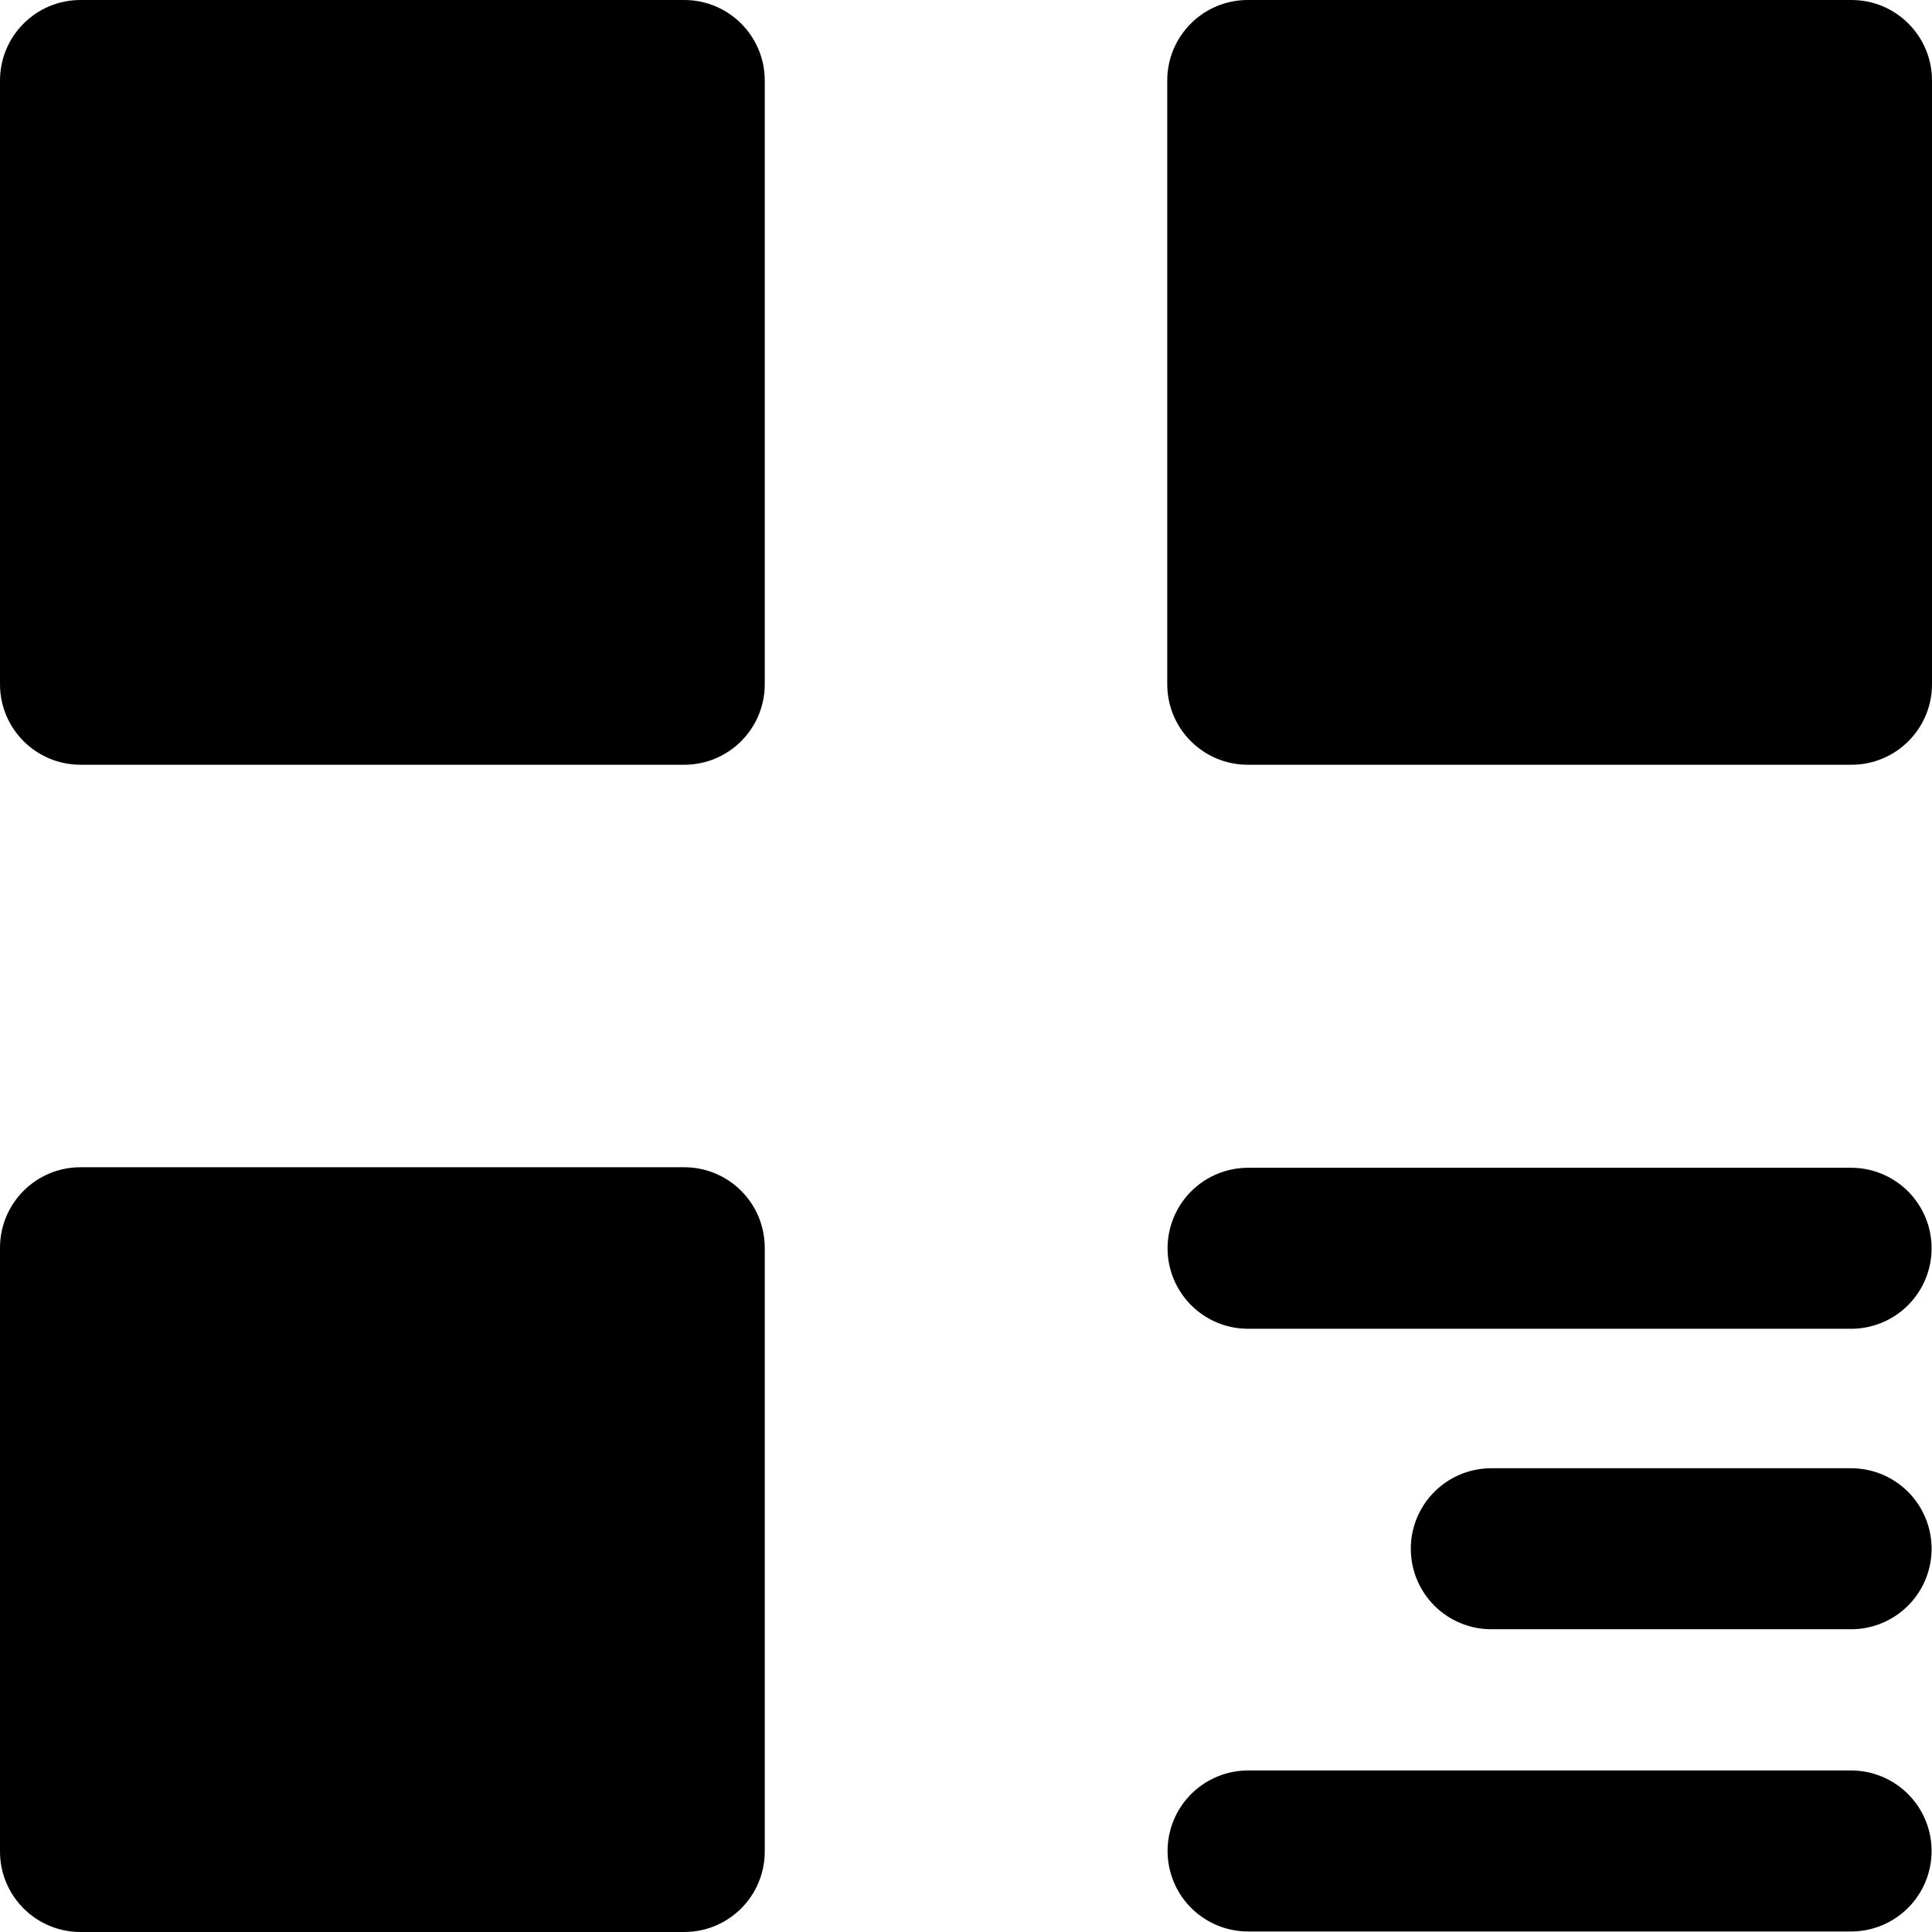
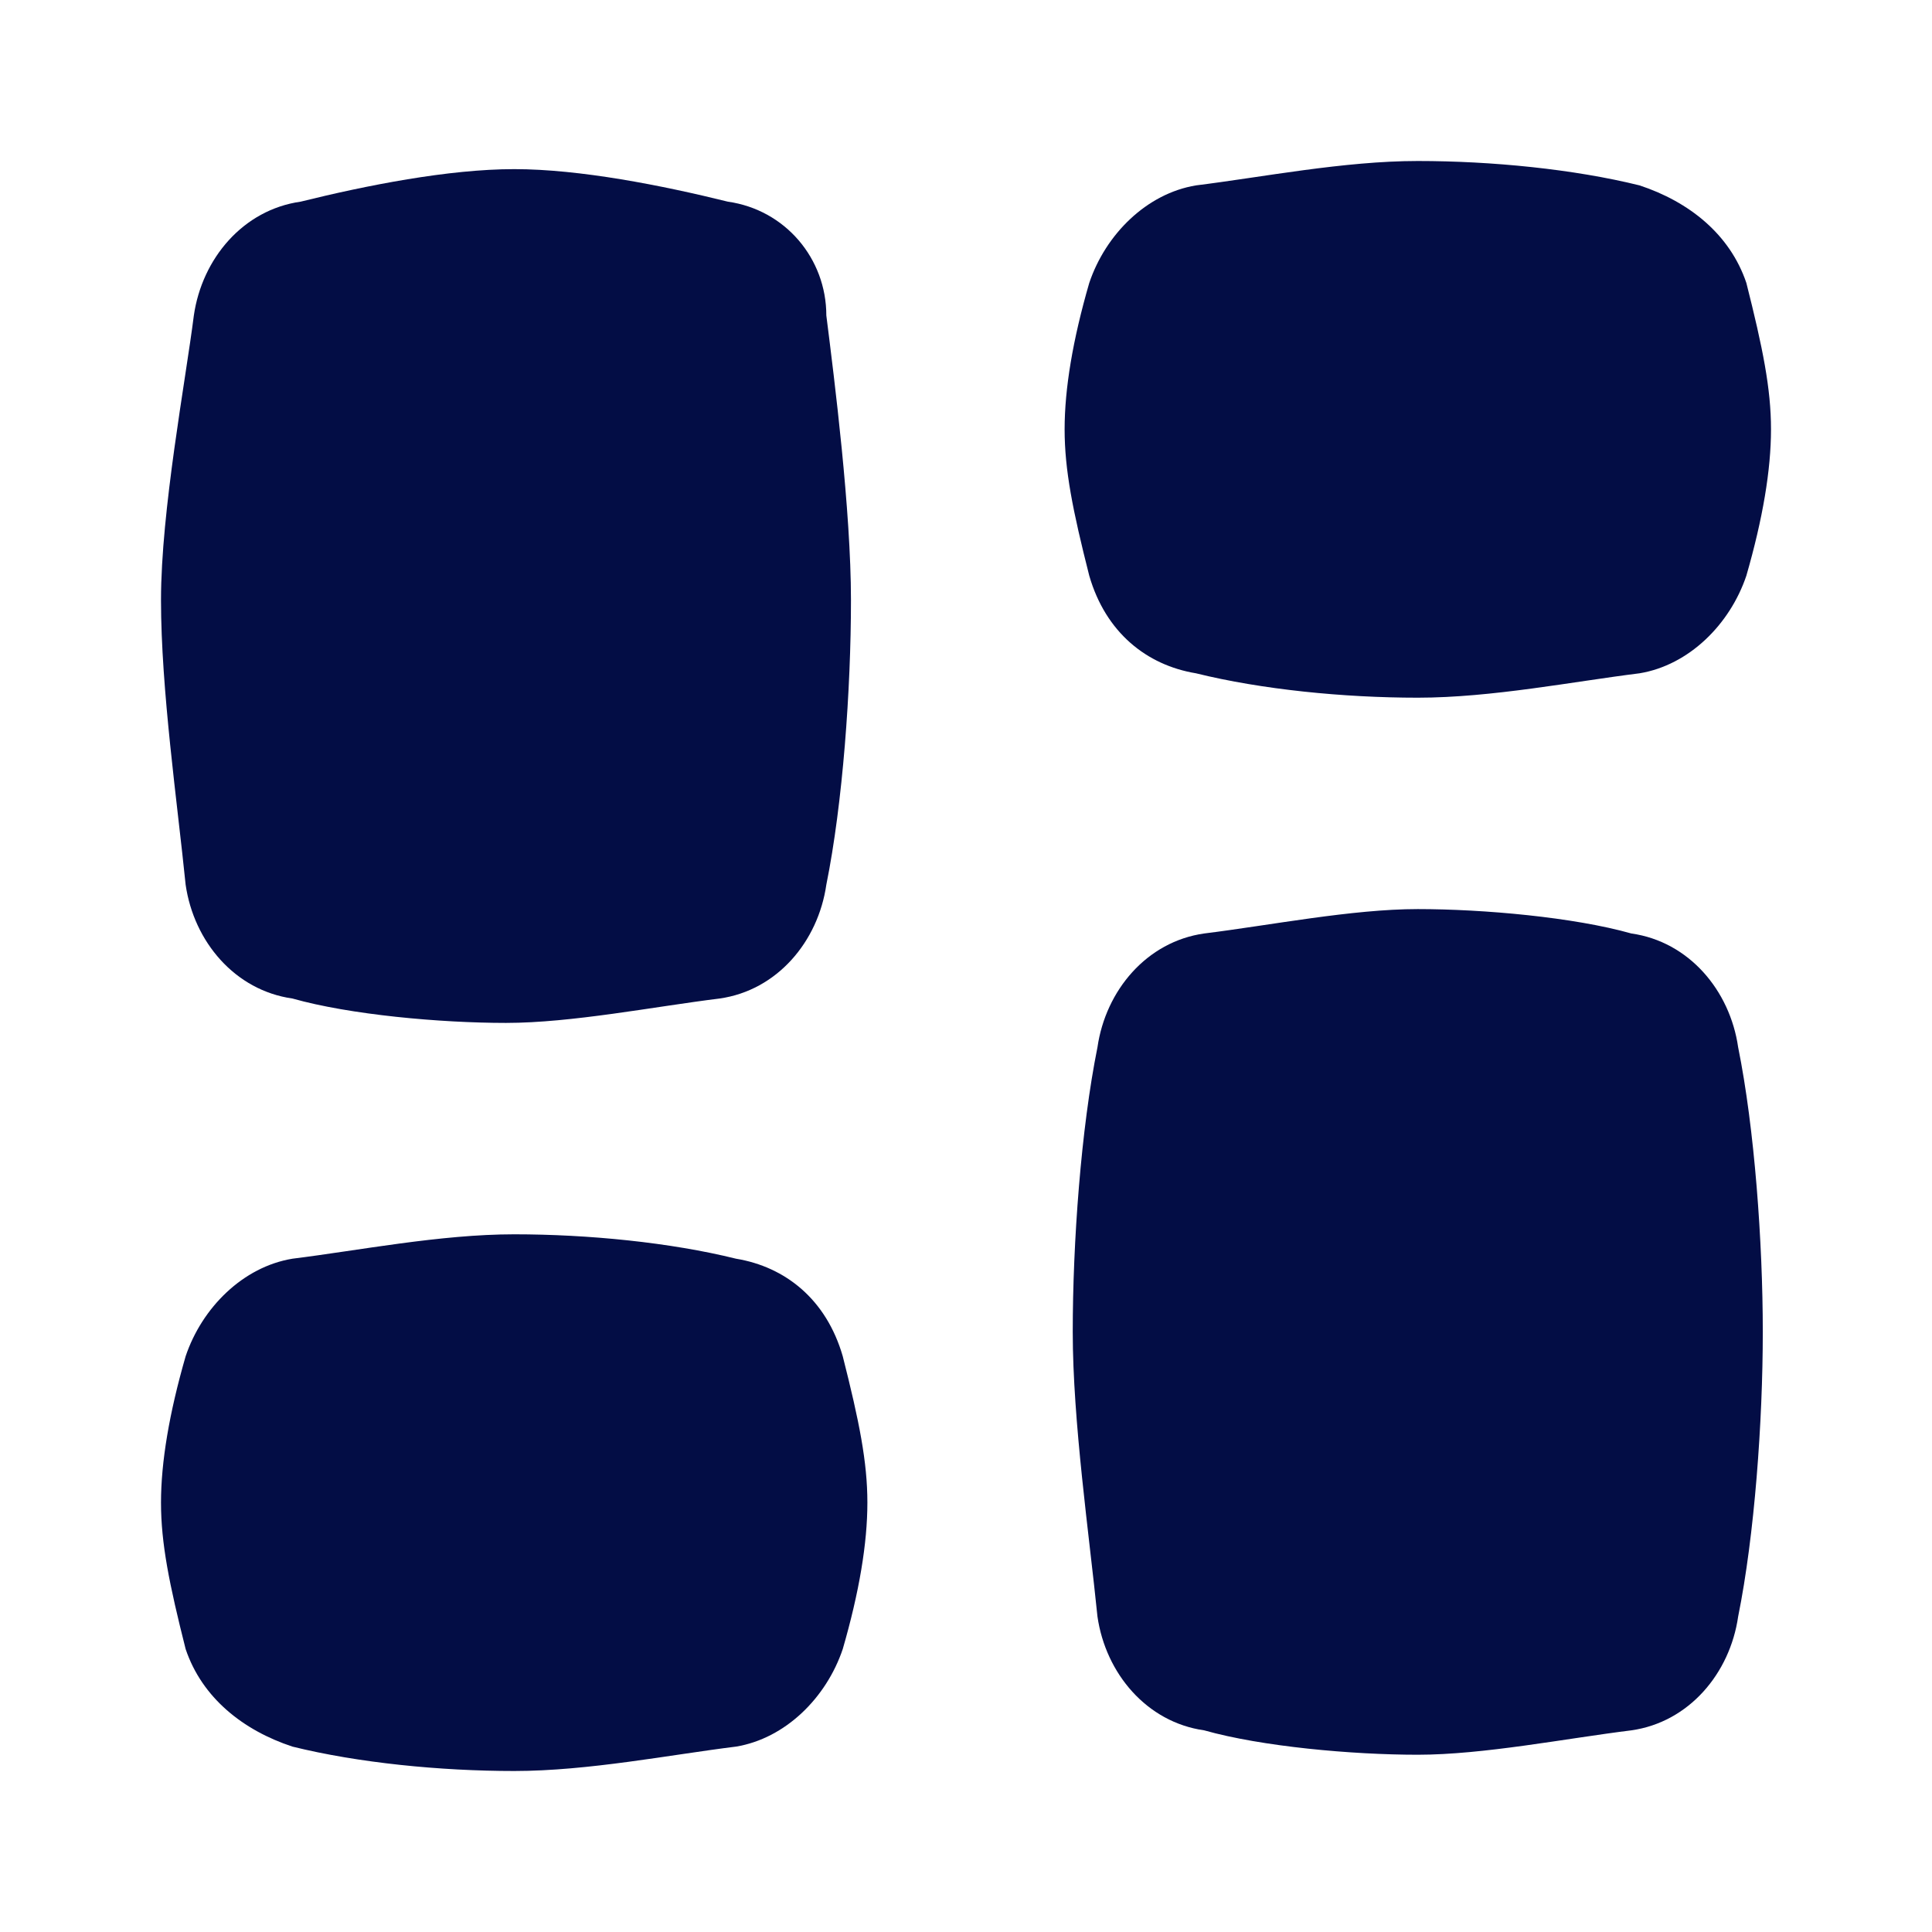
- <svg xmlns="http://www.w3.org/2000/svg" width="48" height="48" viewBox="0 0 48 48">
-   <g id="total_app" transform="translate(-4 -4)">
-     <rect id="Rectangle_111" width="19" height="19" rx="2" transform="translate(4 4)" />
-     <rect id="Rectangle_112" width="19" height="19" rx="2" transform="translate(4 33)" />
-     <rect id="Rectangle_113" width="19" height="19" rx="2" transform="translate(33 4)" />
-     <g id="Group_189" transform="translate(35.572 35.013)">
-       <path id="Path_190" d="M28,28.5H42.982" transform="translate(-28.564 -13.526)" fill="rgba(0,0,0,0)" stroke="#000" stroke-linecap="round" stroke-linejoin="round" stroke-width="4" />
-       <path id="Path_191" d="M36,36h8.939" transform="translate(-30.521 -28.535)" fill="none" stroke="#000" stroke-linecap="round" stroke-linejoin="round" stroke-width="4" />
-       <path id="Path_199" d="M28,28H42.982" transform="translate(-28.564 -28)" fill="rgba(0,0,0,0)" stroke="#000" stroke-linecap="round" stroke-linejoin="round" stroke-width="4" />
-     </g>
-   </g>
+ <svg xmlns="http://www.w3.org/2000/svg" width="24px" height="24px" viewBox="0 0 24 24" fill="none">
+   <path d="M9.041 2.505C8.224 2.303 7.204 2.101 6.388 2.101C5.571 2.101 4.551 2.303 3.735 2.505C3.02 2.606 2.51 3.212 2.408 3.919C2.306 4.727 2 6.343 2 7.455C2 8.566 2.204 9.98 2.306 10.99C2.408 11.697 2.918 12.303 3.633 12.404C4.347 12.606 5.469 12.707 6.286 12.707C7.102 12.707 8.122 12.505 8.939 12.404C9.653 12.303 10.163 11.697 10.265 10.99C10.469 9.98 10.571 8.566 10.571 7.455C10.571 6.343 10.367 4.727 10.265 3.919C10.265 3.212 9.755 2.606 9.041 2.505Z" fill="#030D45" />
+   <path d="M20.265 11.596C19.551 11.394 18.429 11.293 17.612 11.293C16.796 11.293 15.775 11.495 14.959 11.596C14.245 11.697 13.735 12.303 13.633 13.01C13.429 14.02 13.326 15.434 13.326 16.545C13.326 17.656 13.531 19.071 13.633 20.081C13.735 20.788 14.245 21.394 14.959 21.495C15.674 21.697 16.796 21.798 17.612 21.798C18.429 21.798 19.449 21.596 20.265 21.495C20.98 21.394 21.49 20.788 21.592 20.081C21.796 19.071 21.898 17.656 21.898 16.545C21.898 15.434 21.796 14.02 21.592 13.01C21.49 12.303 20.98 11.697 20.265 11.596Z" fill="#030D45" />
+   <path d="M9.143 15.636C8.327 15.434 7.306 15.333 6.388 15.333C5.469 15.333 4.449 15.535 3.633 15.636C3.02 15.737 2.51 16.242 2.306 16.848C2.102 17.555 2 18.162 2 18.666C2 19.172 2.102 19.677 2.306 20.485C2.51 21.091 3.02 21.495 3.633 21.697C4.449 21.899 5.469 22 6.388 22C7.306 22 8.327 21.798 9.143 21.697C9.755 21.596 10.265 21.091 10.469 20.485C10.674 19.778 10.775 19.172 10.775 18.666C10.775 18.162 10.674 17.656 10.469 16.848C10.265 16.141 9.755 15.737 9.143 15.636Z" fill="#030D45" />
+   <path d="M14.857 8.364C15.674 8.566 16.694 8.667 17.612 8.667C18.531 8.667 19.551 8.465 20.367 8.364C20.98 8.263 21.49 7.757 21.694 7.151C21.898 6.444 22 5.838 22 5.333C22 4.828 21.898 4.323 21.694 3.515C21.49 2.909 20.98 2.505 20.367 2.303C19.551 2.101 18.531 2 17.612 2C16.694 2 15.674 2.202 14.857 2.303C14.245 2.404 13.735 2.909 13.531 3.515C13.326 4.222 13.225 4.828 13.225 5.333C13.225 5.838 13.326 6.343 13.531 7.151C13.735 7.858 14.245 8.263 14.857 8.364Z" fill="#030D45" />
</svg>
